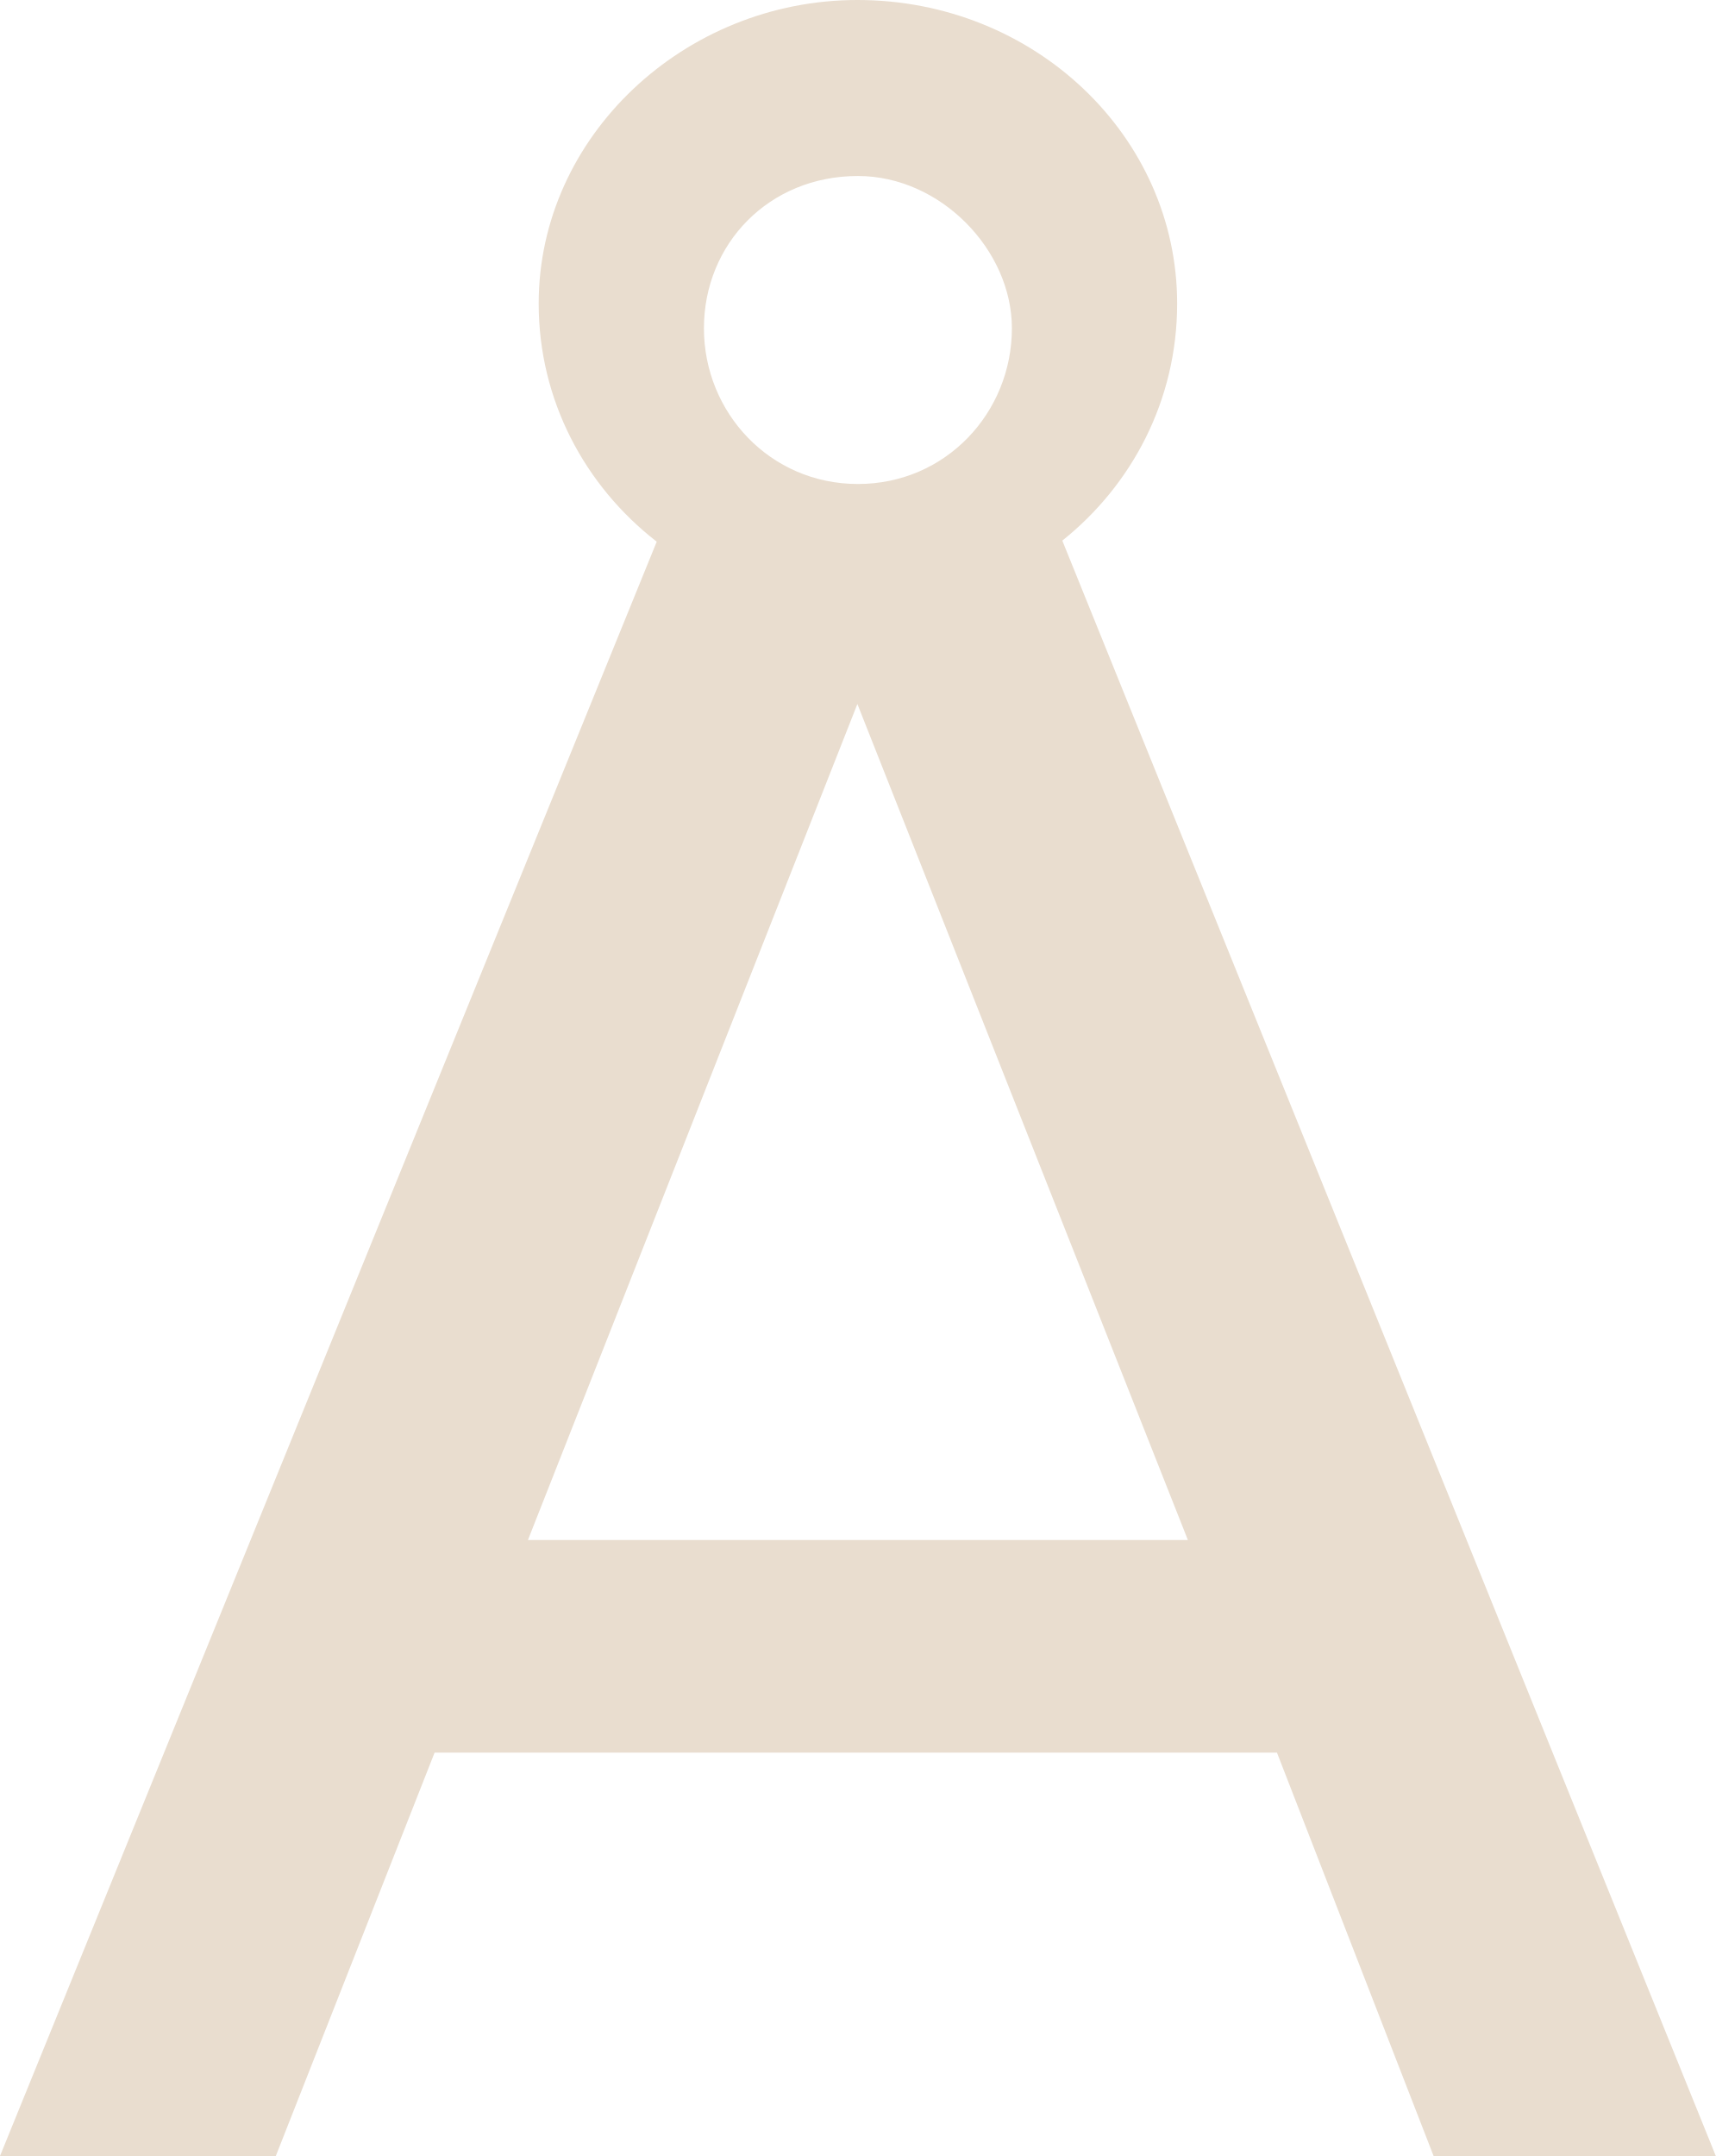
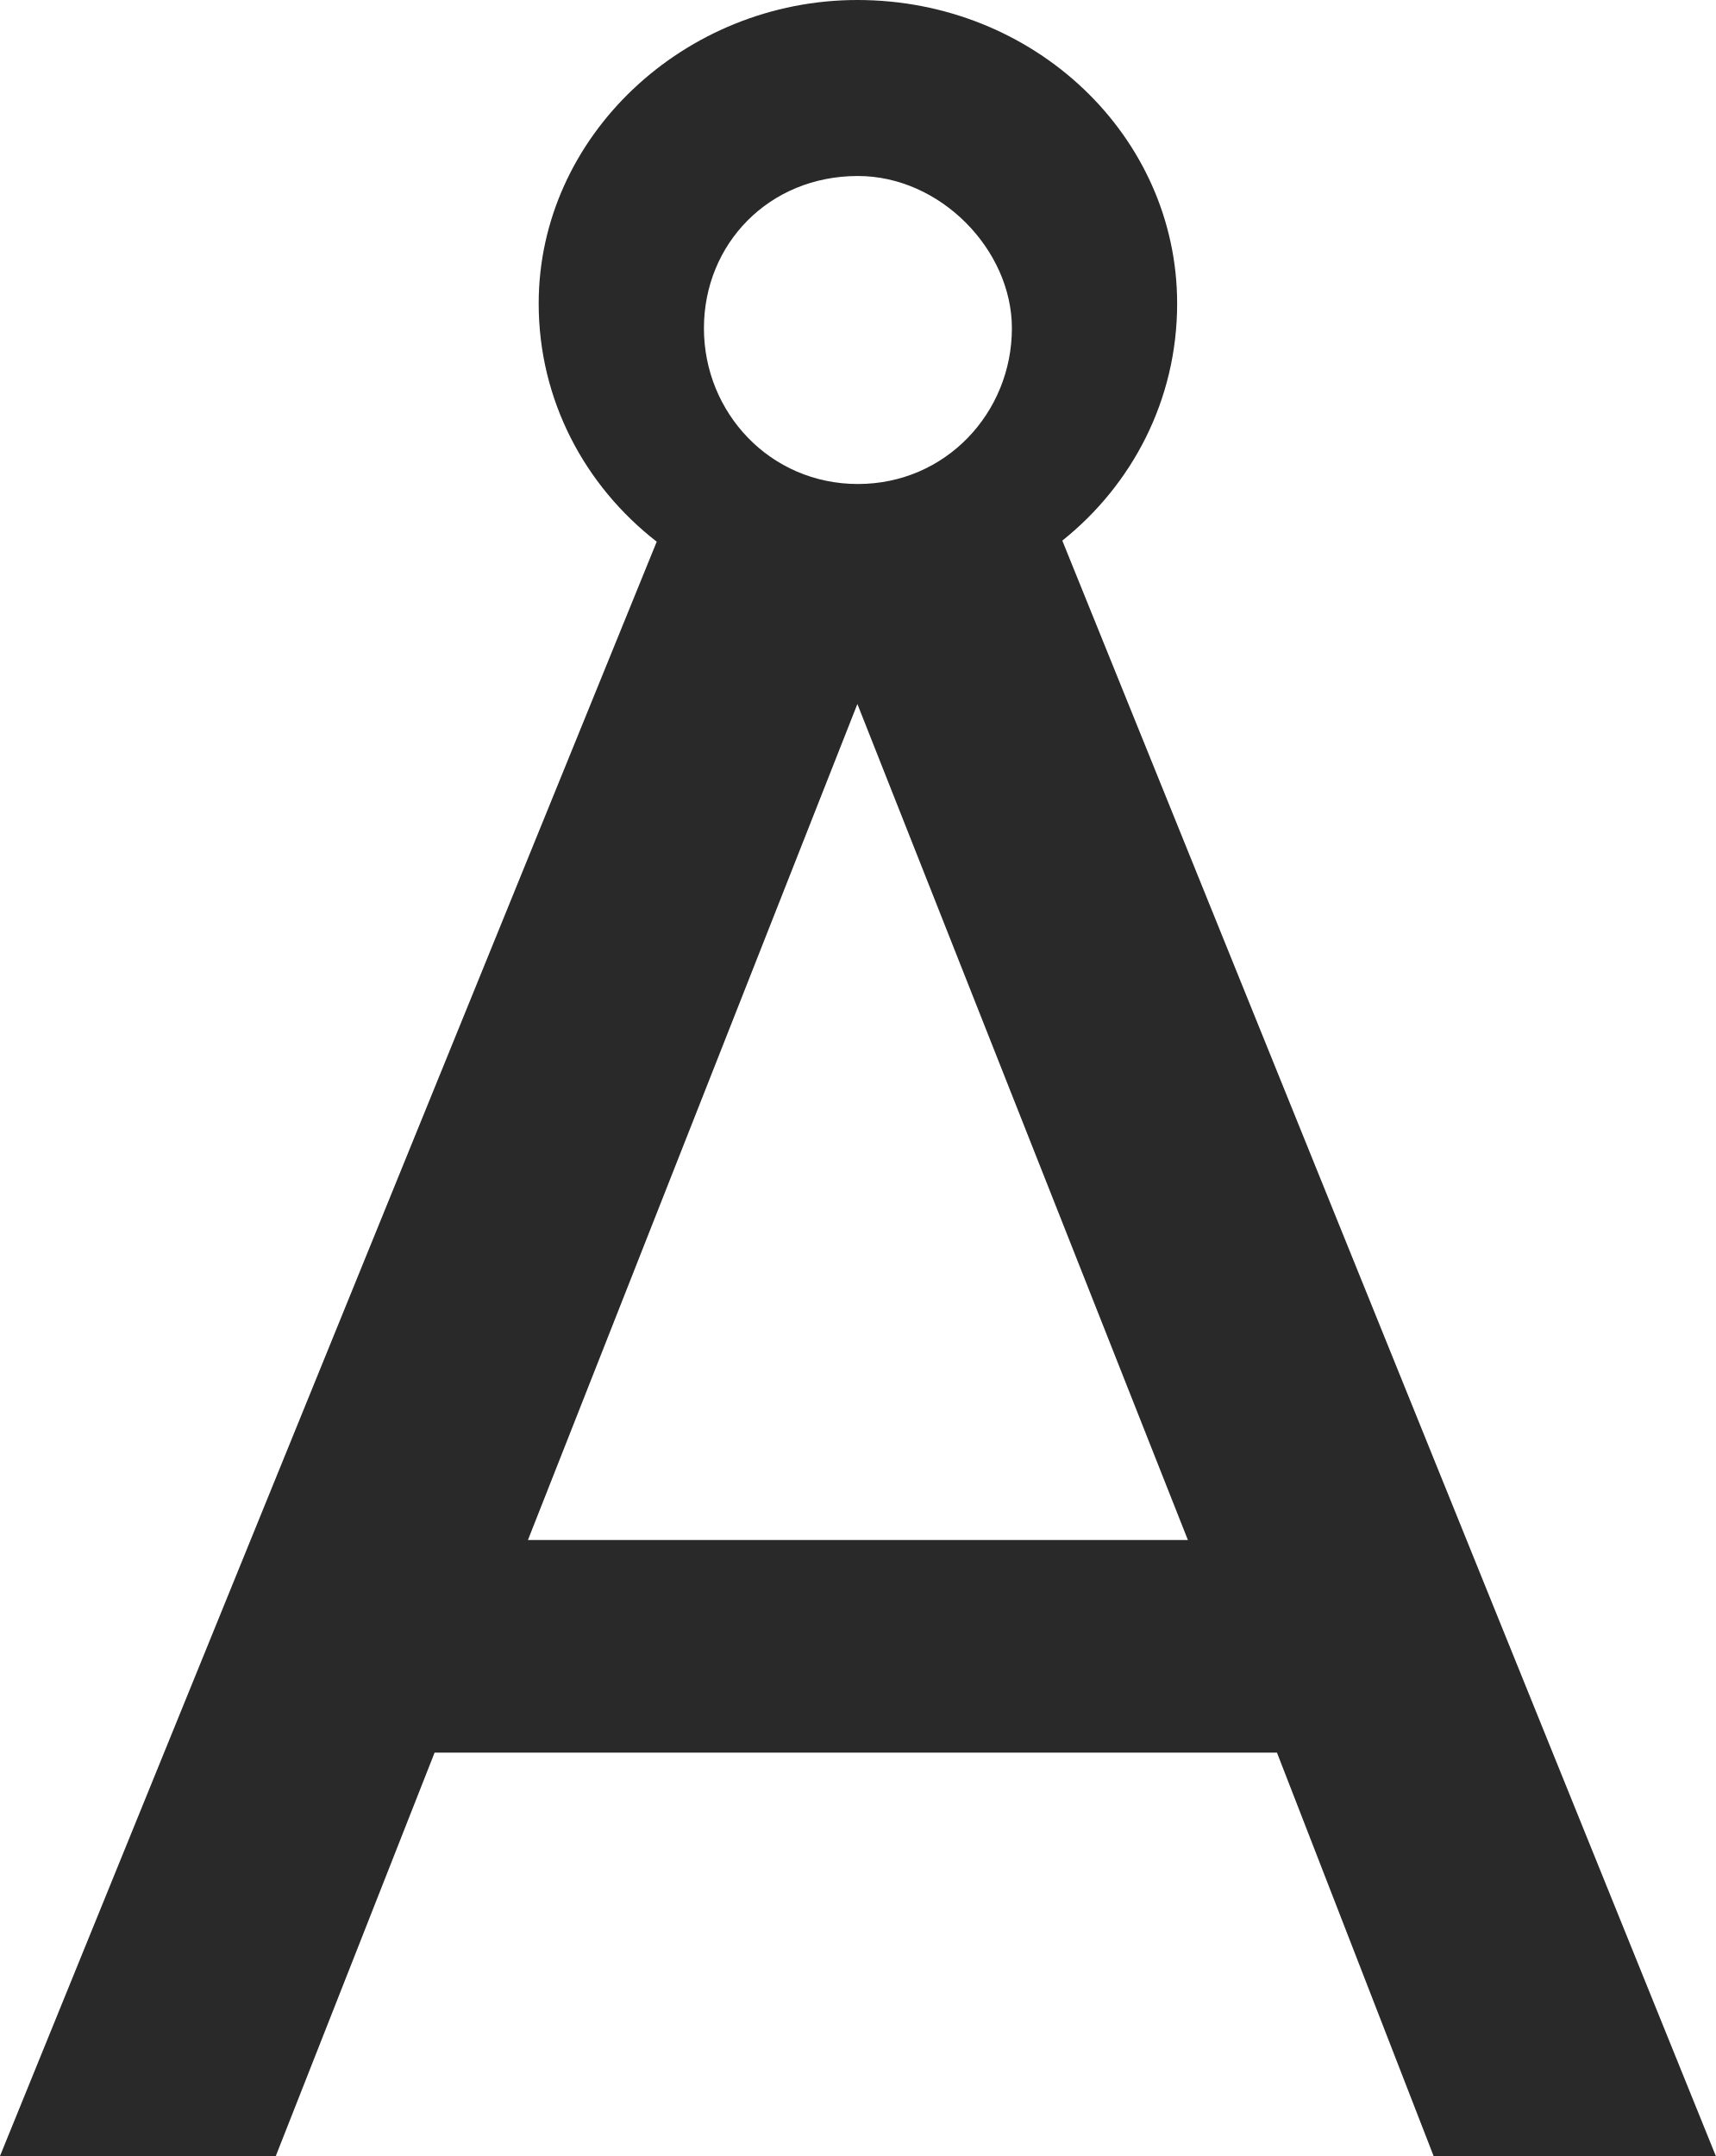
<svg xmlns="http://www.w3.org/2000/svg" viewBox="0 0 39 49" version="1.1">
  <g id="Page-1" stroke="none" stroke-width="1" fill="none" fill-rule="evenodd">
-     <g id="HOMEPAGE-01" transform="translate(-42, -207)" fill="#E9DDCF">
+     <g id="HOMEPAGE-01" transform="translate(-42, -207)" fill="#292929">
      <path d="M58,214.461 C58,216.374 59.5,218 61.5,218 C63.5,218 65,216.374 65,214.461 C65,212.678 63.375,211 61.5,211 C59.475,211 58,212.547 58,214.461 L58,214.461 Z M69,242 L61.488,223 L54,242 L69,242 Z M51.878,246.833 L48.269,256 L42,256 L56.927,219.311 C55.293,218.043 54.244,216.093 54.244,213.899 C54.244,210.095 57.561,207 61.488,207 C65.512,207 68.756,210.095 68.756,213.899 C68.756,216.093 67.732,218.019 66.146,219.287 L81,256 L74.585,256 L71.025,246.833 L51.878,246.833 Z" id="Fill-1" />
    </g>
  </g>
</svg>
